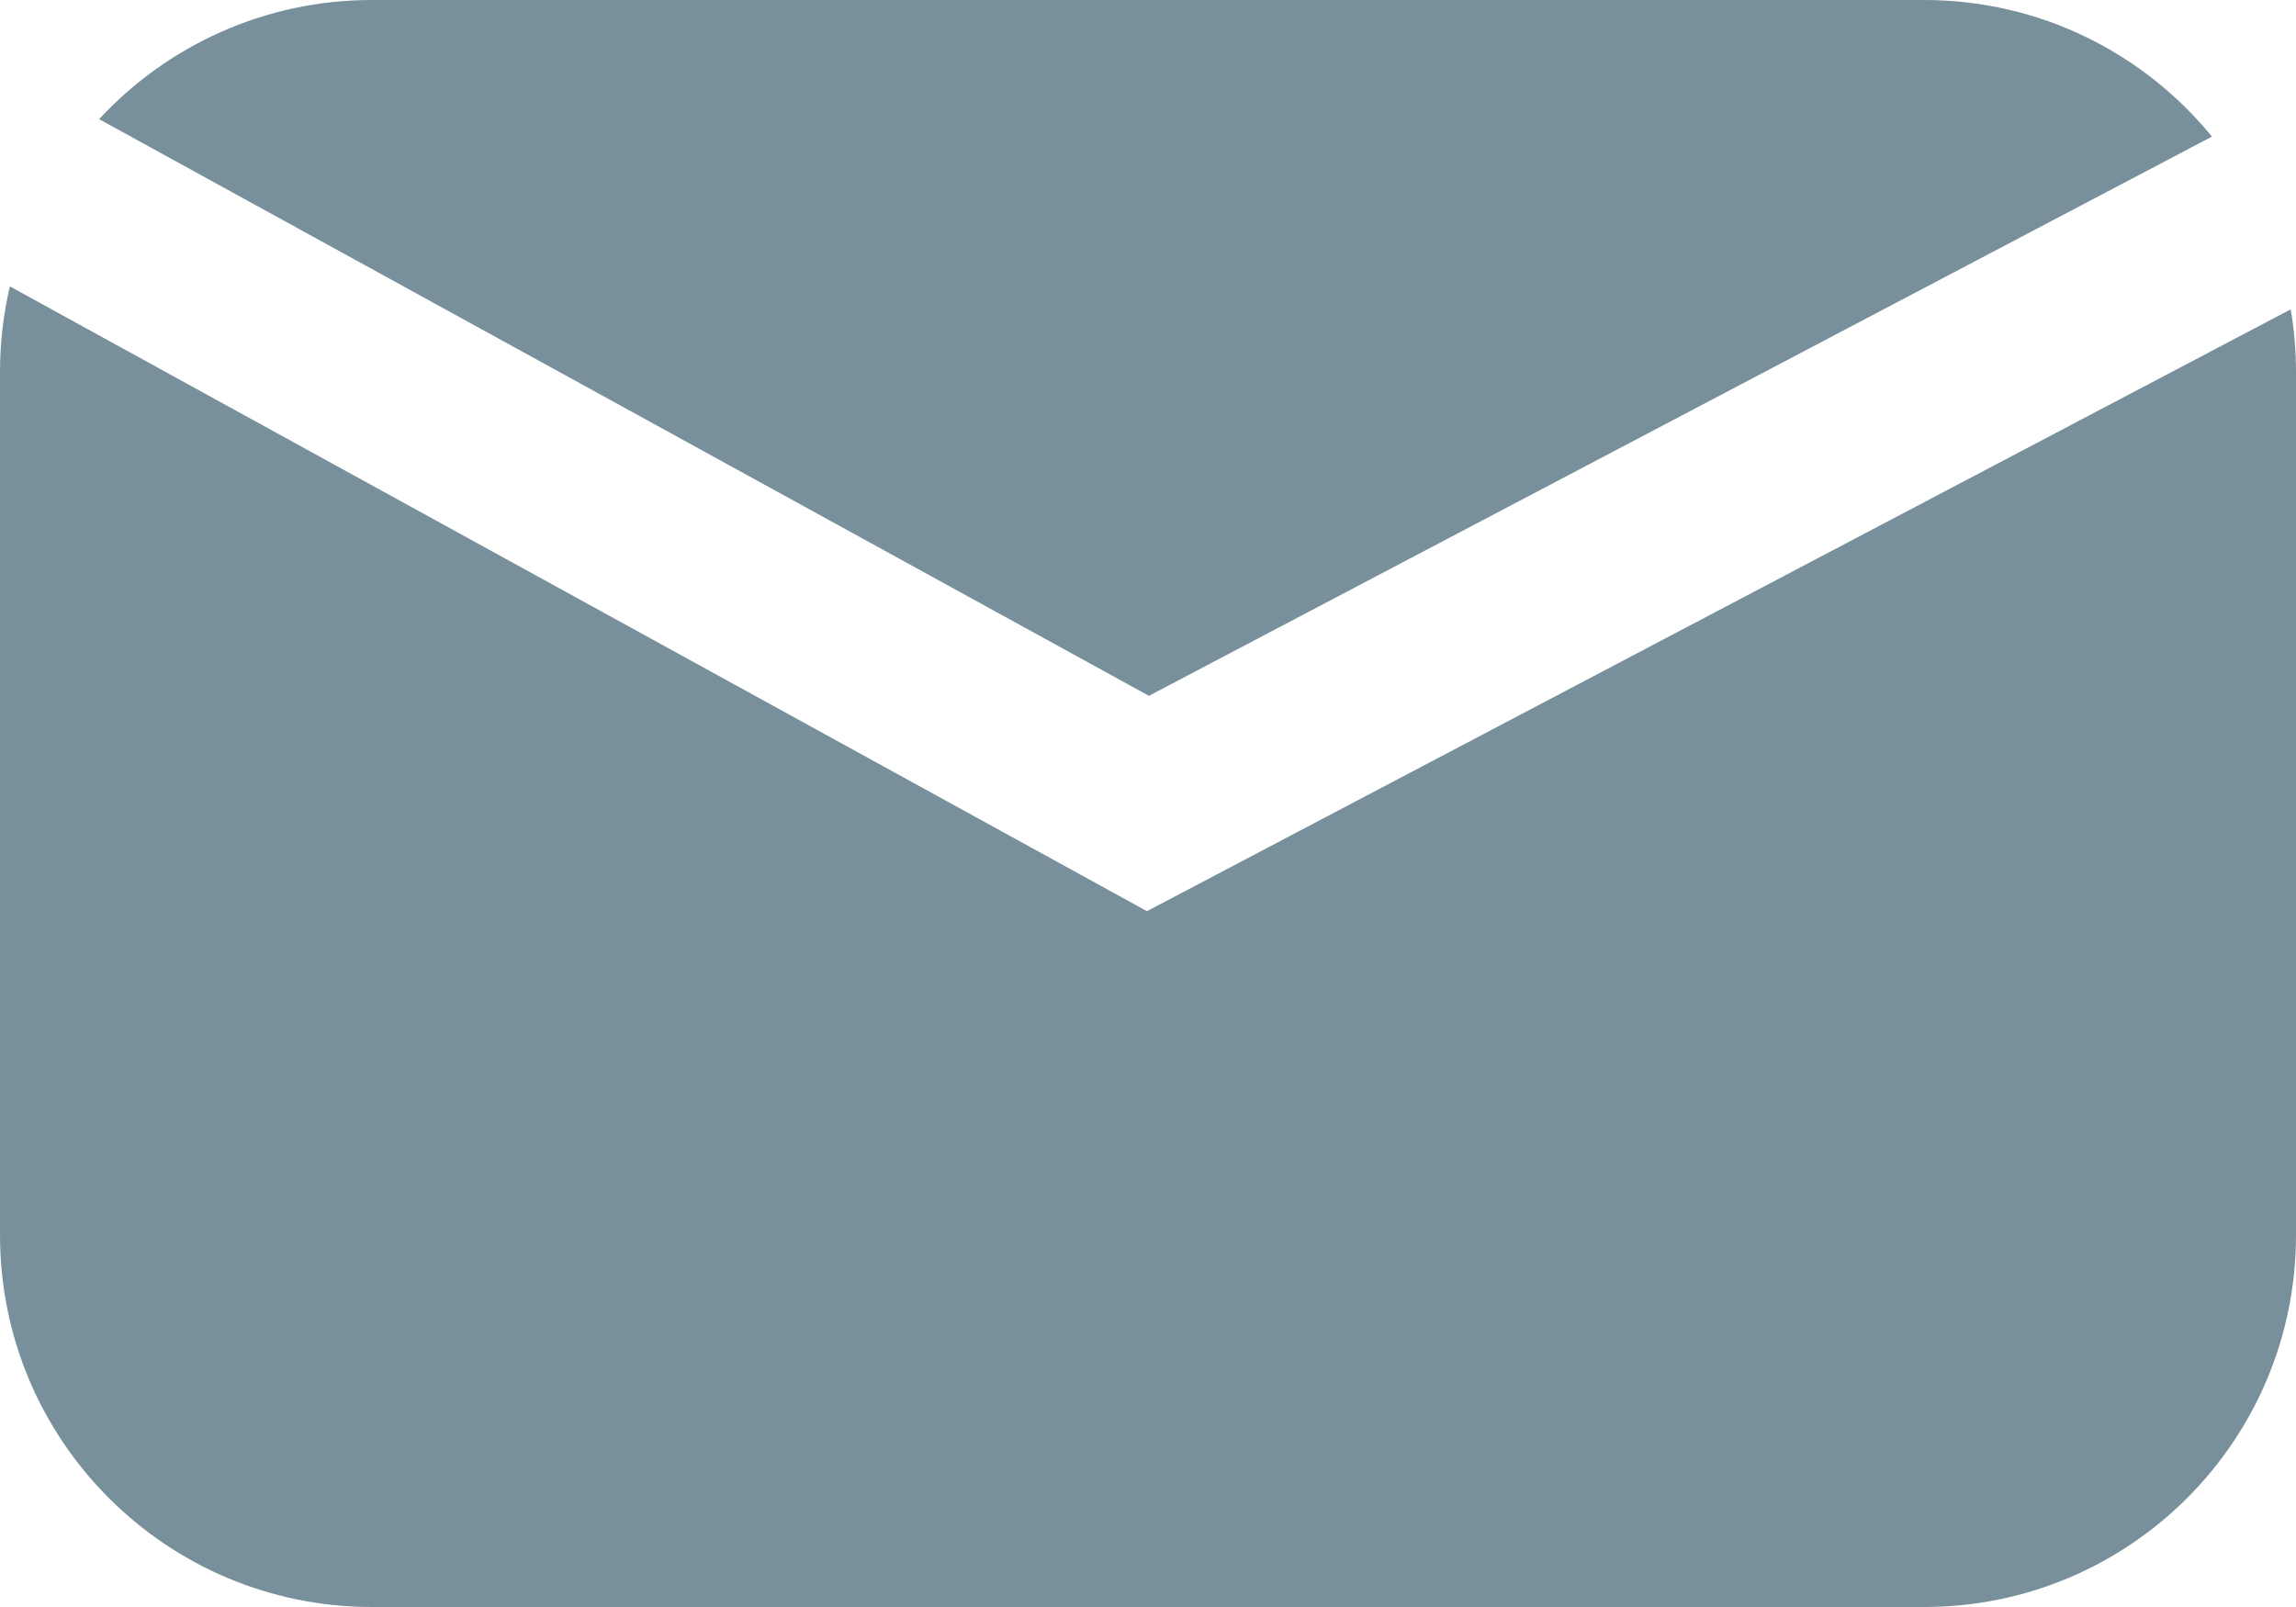
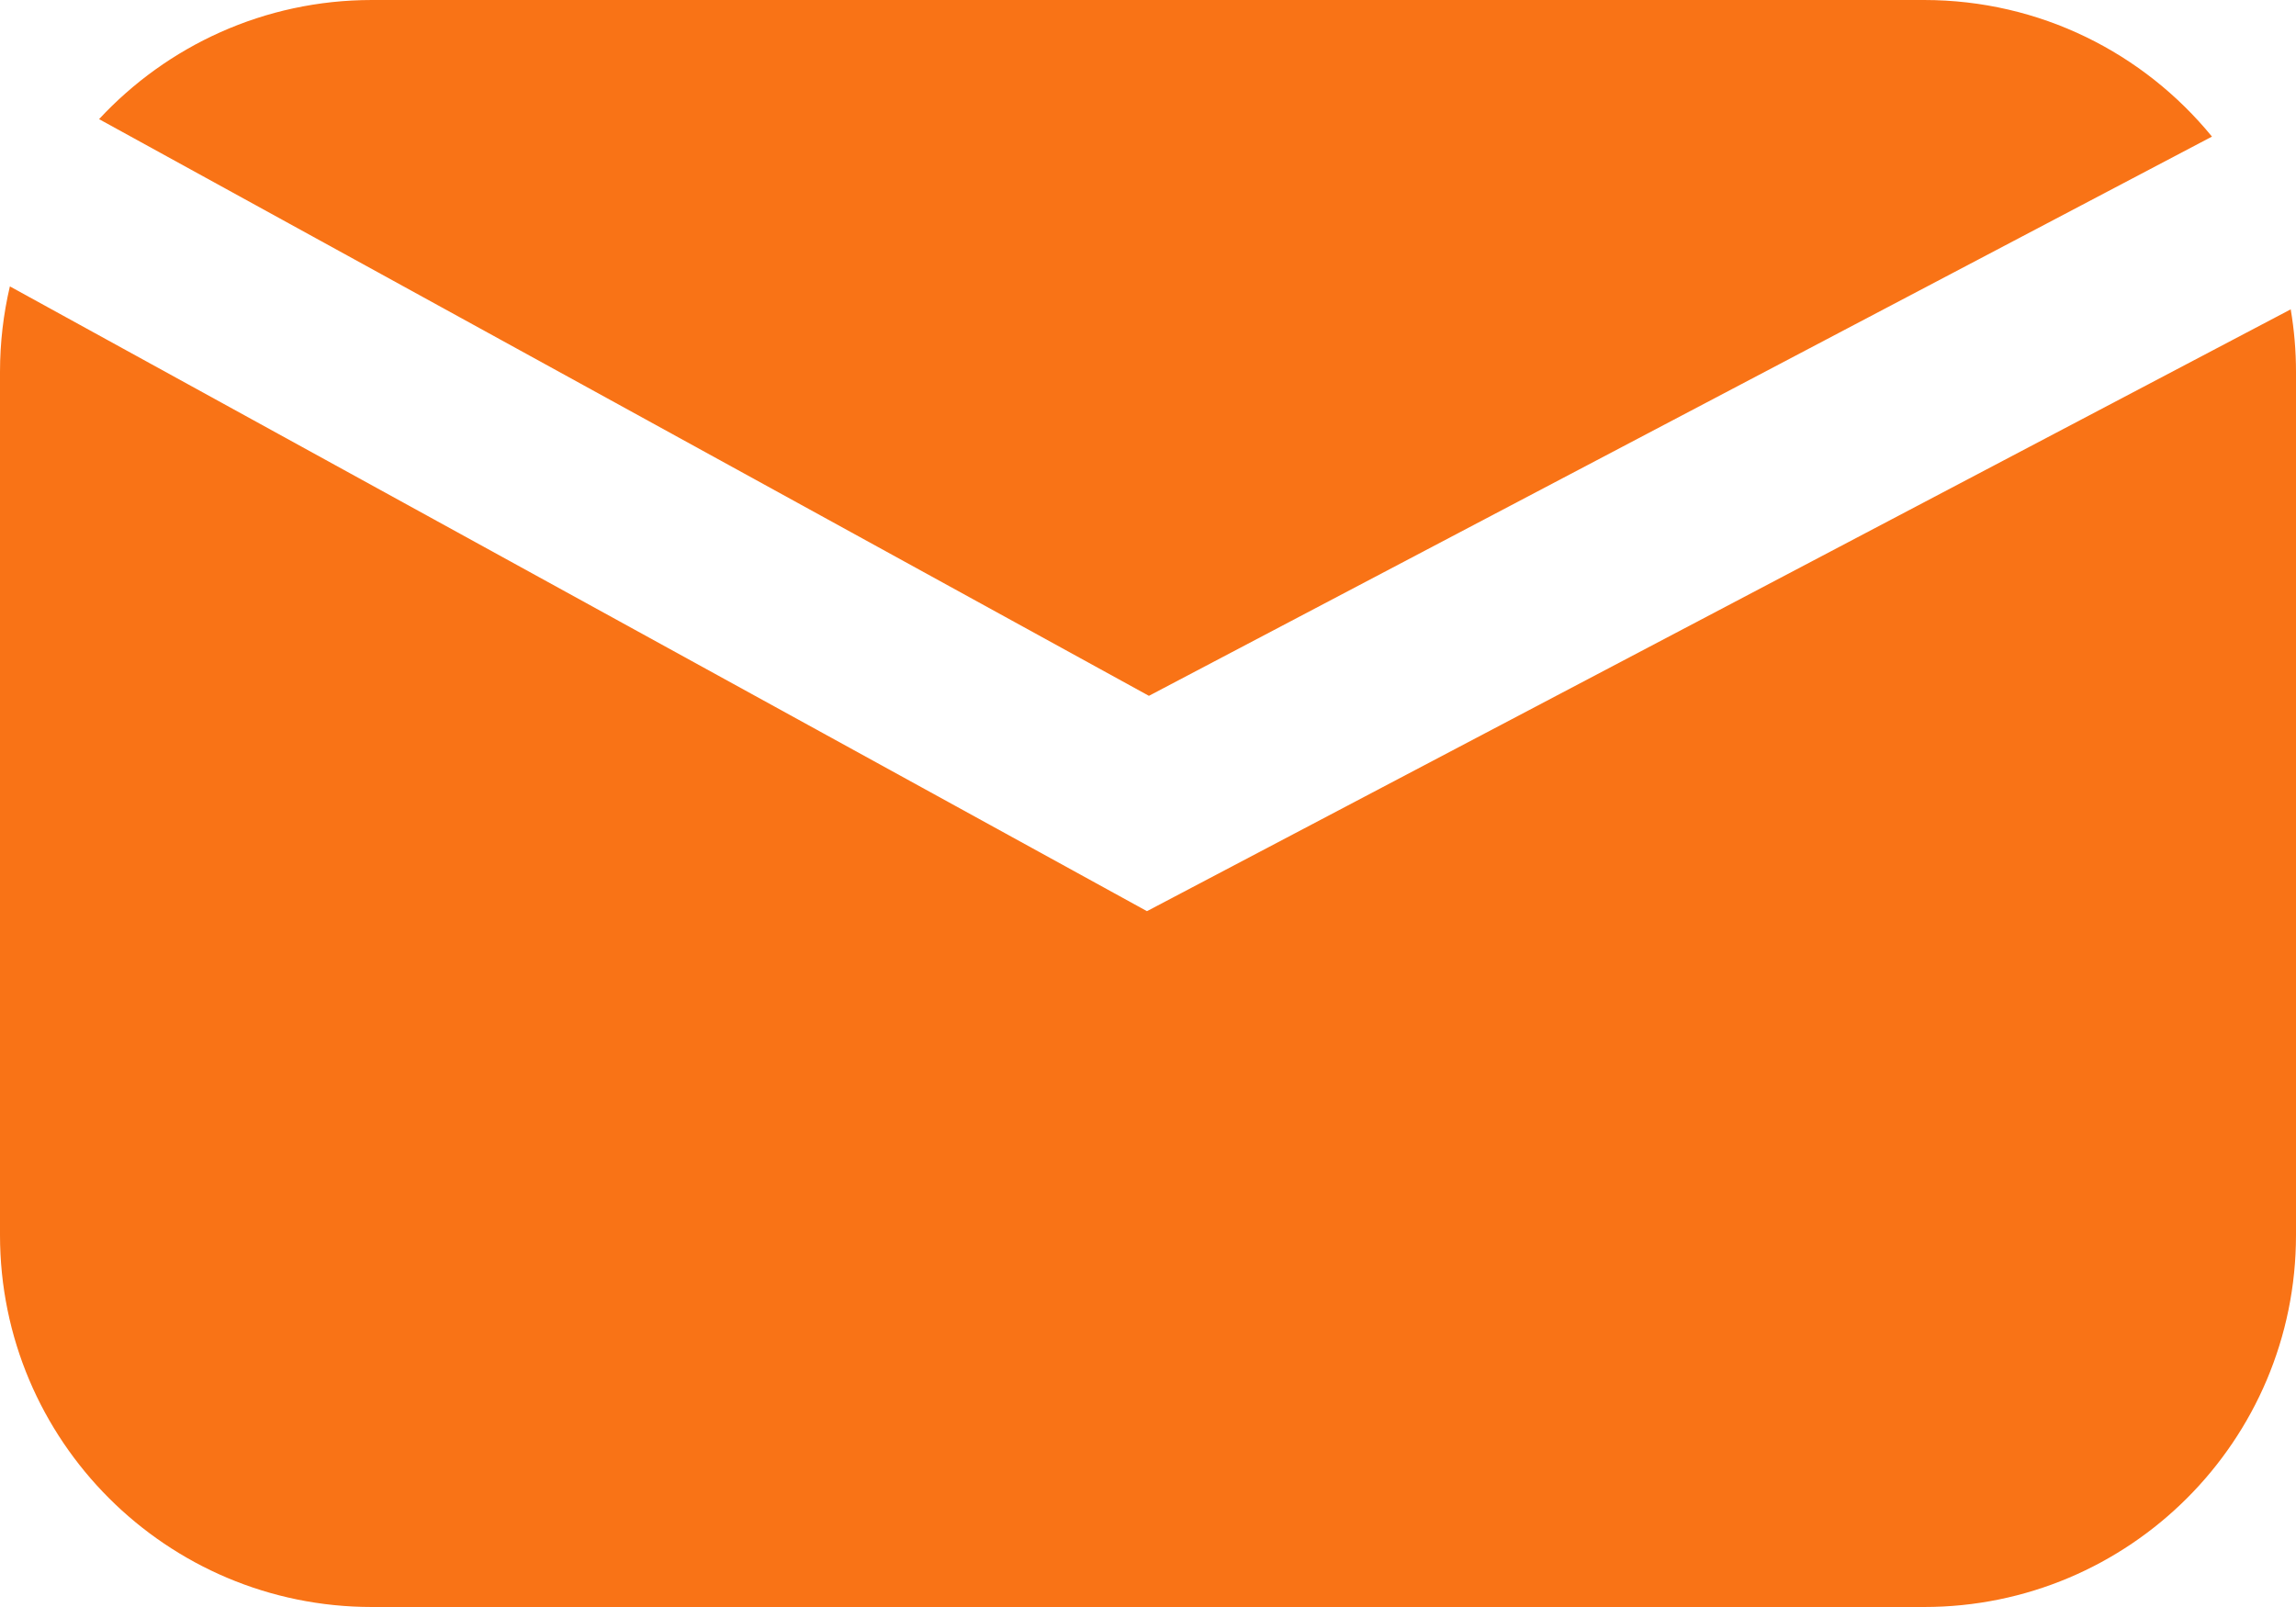
<svg xmlns="http://www.w3.org/2000/svg" width="20" height="14" viewBox="0 0 20 14">
  <g fill="none" fill-rule="evenodd">
-     <g fill="#78909C">
+     <g fill="#f97316">
      <g>
        <g>
          <g>
            <path d="M17.086 16.495l9.905 5.443 9.963-5.243c.03.177.046.36.046.545v7.52c0 1.79-1.45 3.24-3.24 3.24H20.24C18.45 28 17 26.55 17 24.76v-7.52c0-.257.03-.506.086-.745zM33.76 14c1.011 0 1.914.463 2.508 1.19l-9.26 4.872-9.145-5.024C18.455 14.4 19.301 14 20.24 14h13.52z" transform="translate(-535 -3494) translate(147 3222) translate(360 40) translate(11 218)" />
          </g>
        </g>
      </g>
    </g>
  </g>
</svg>
